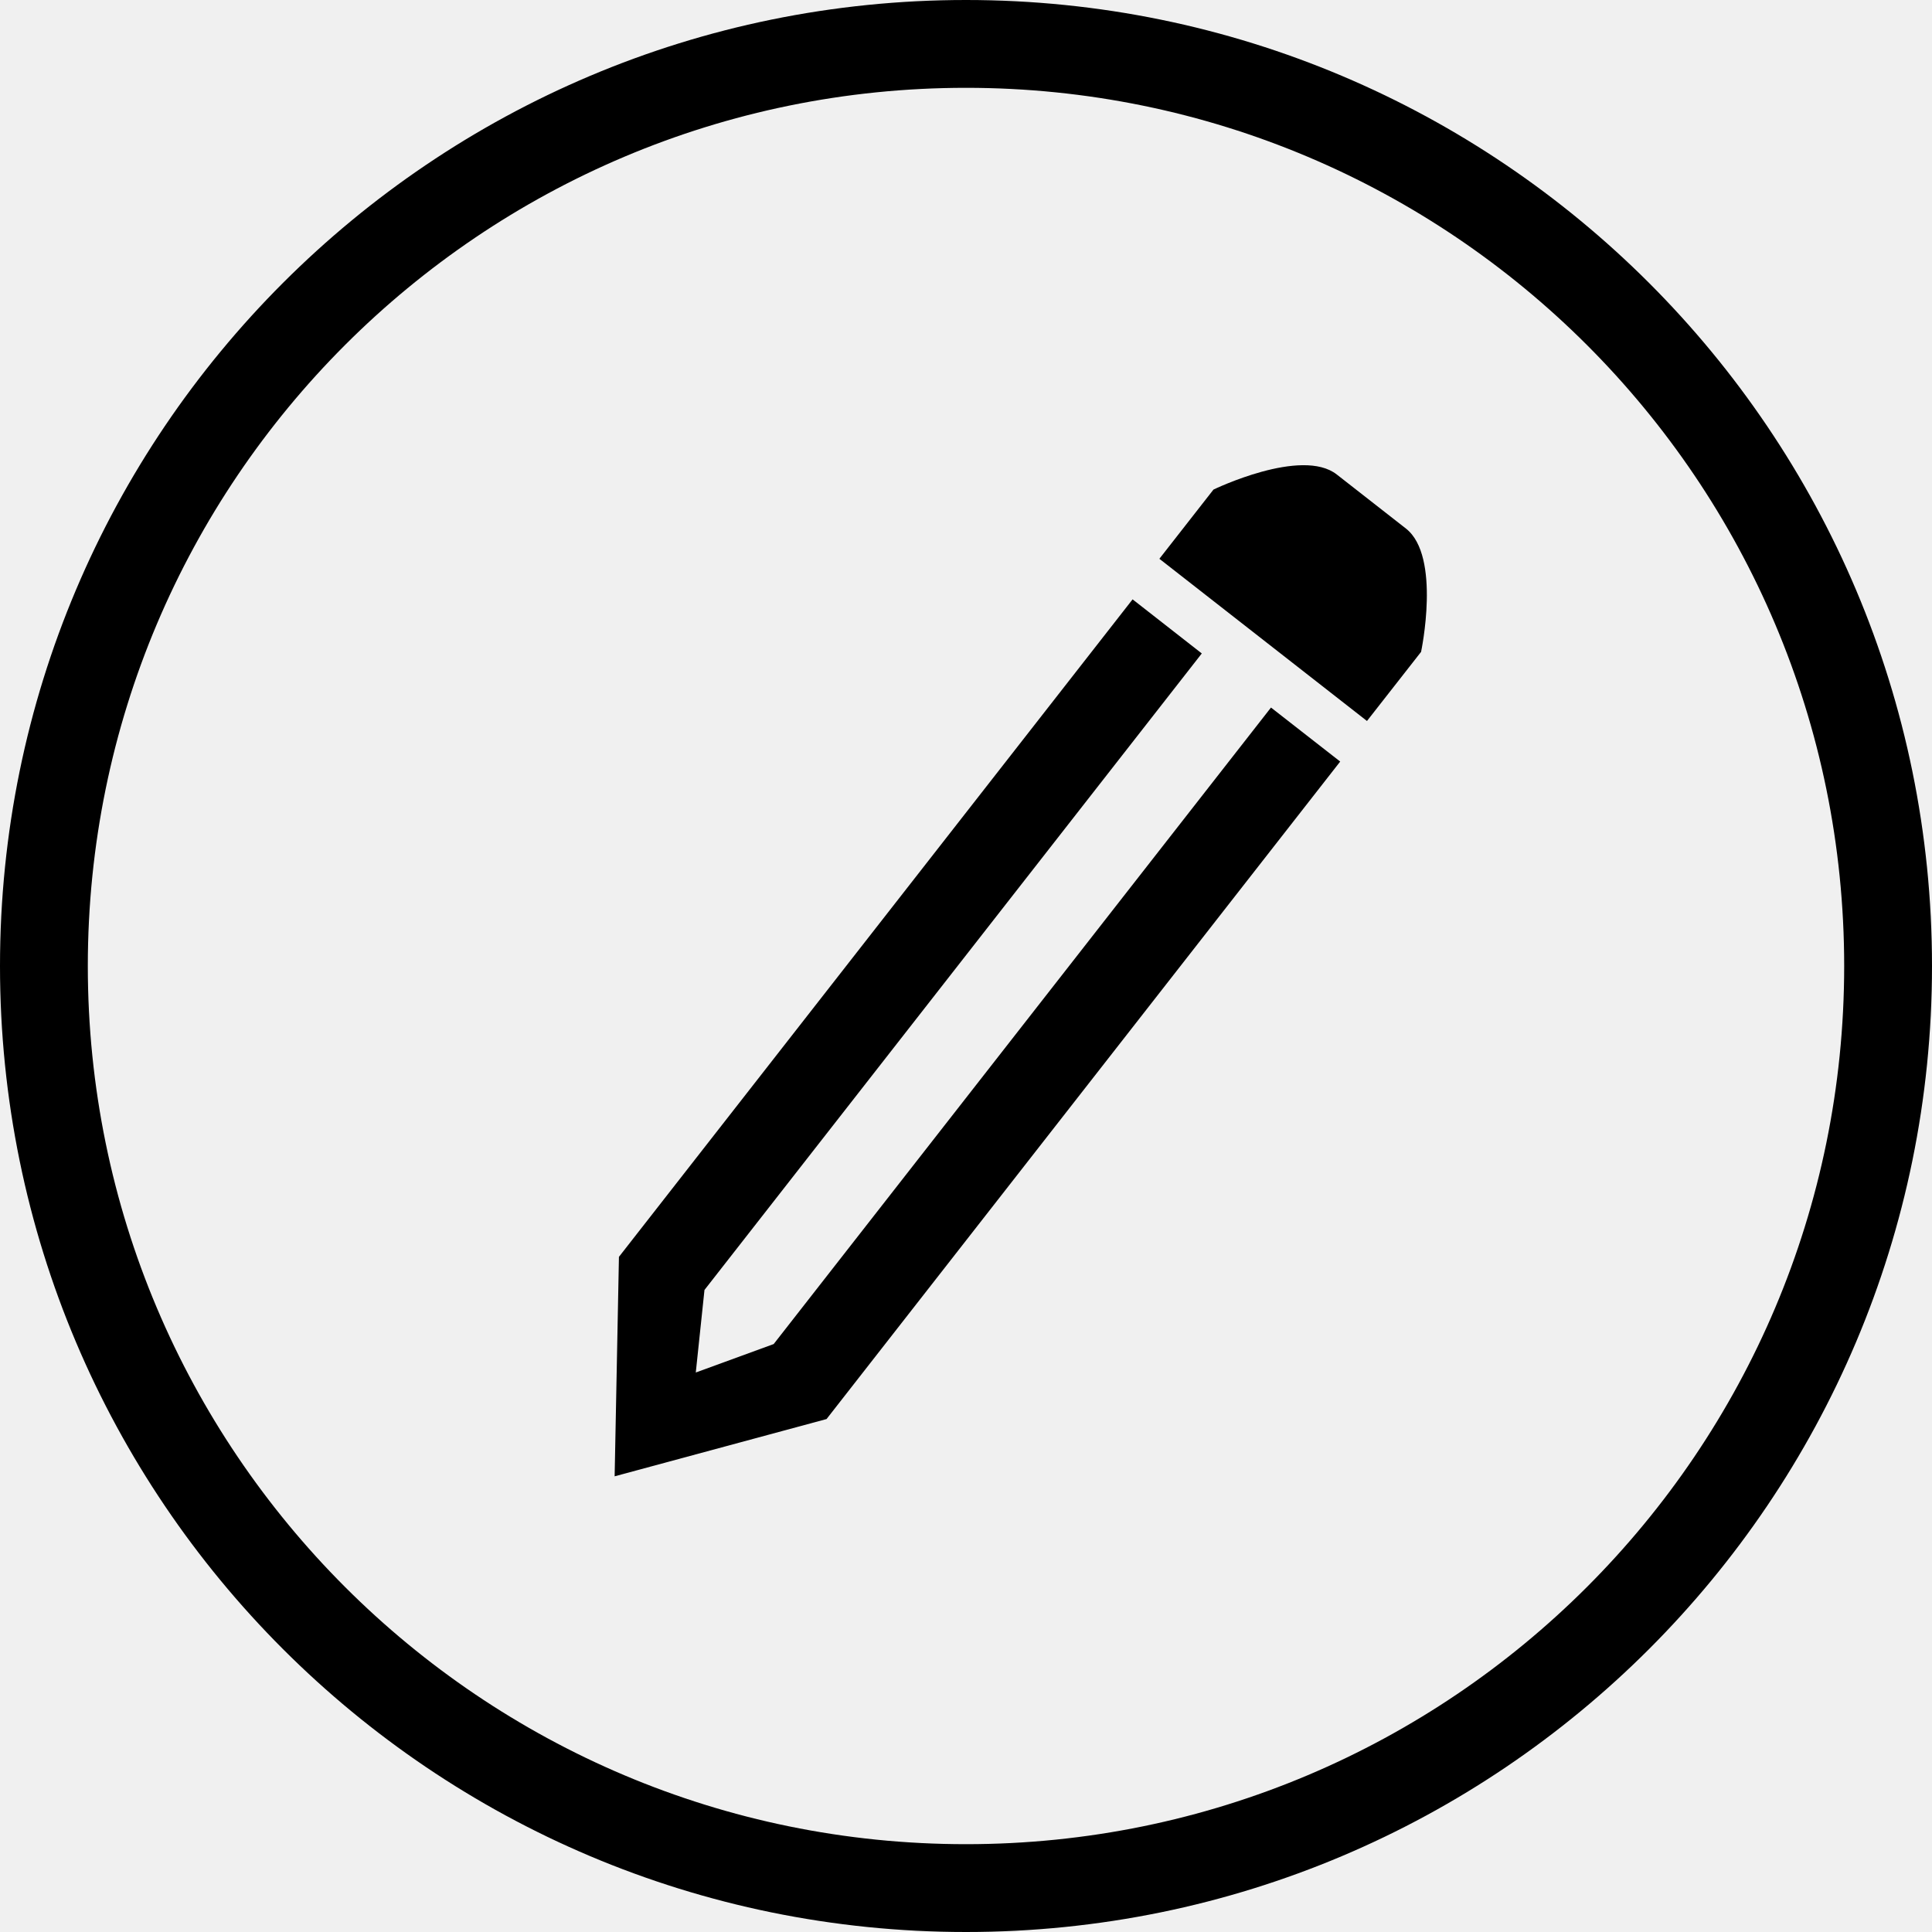
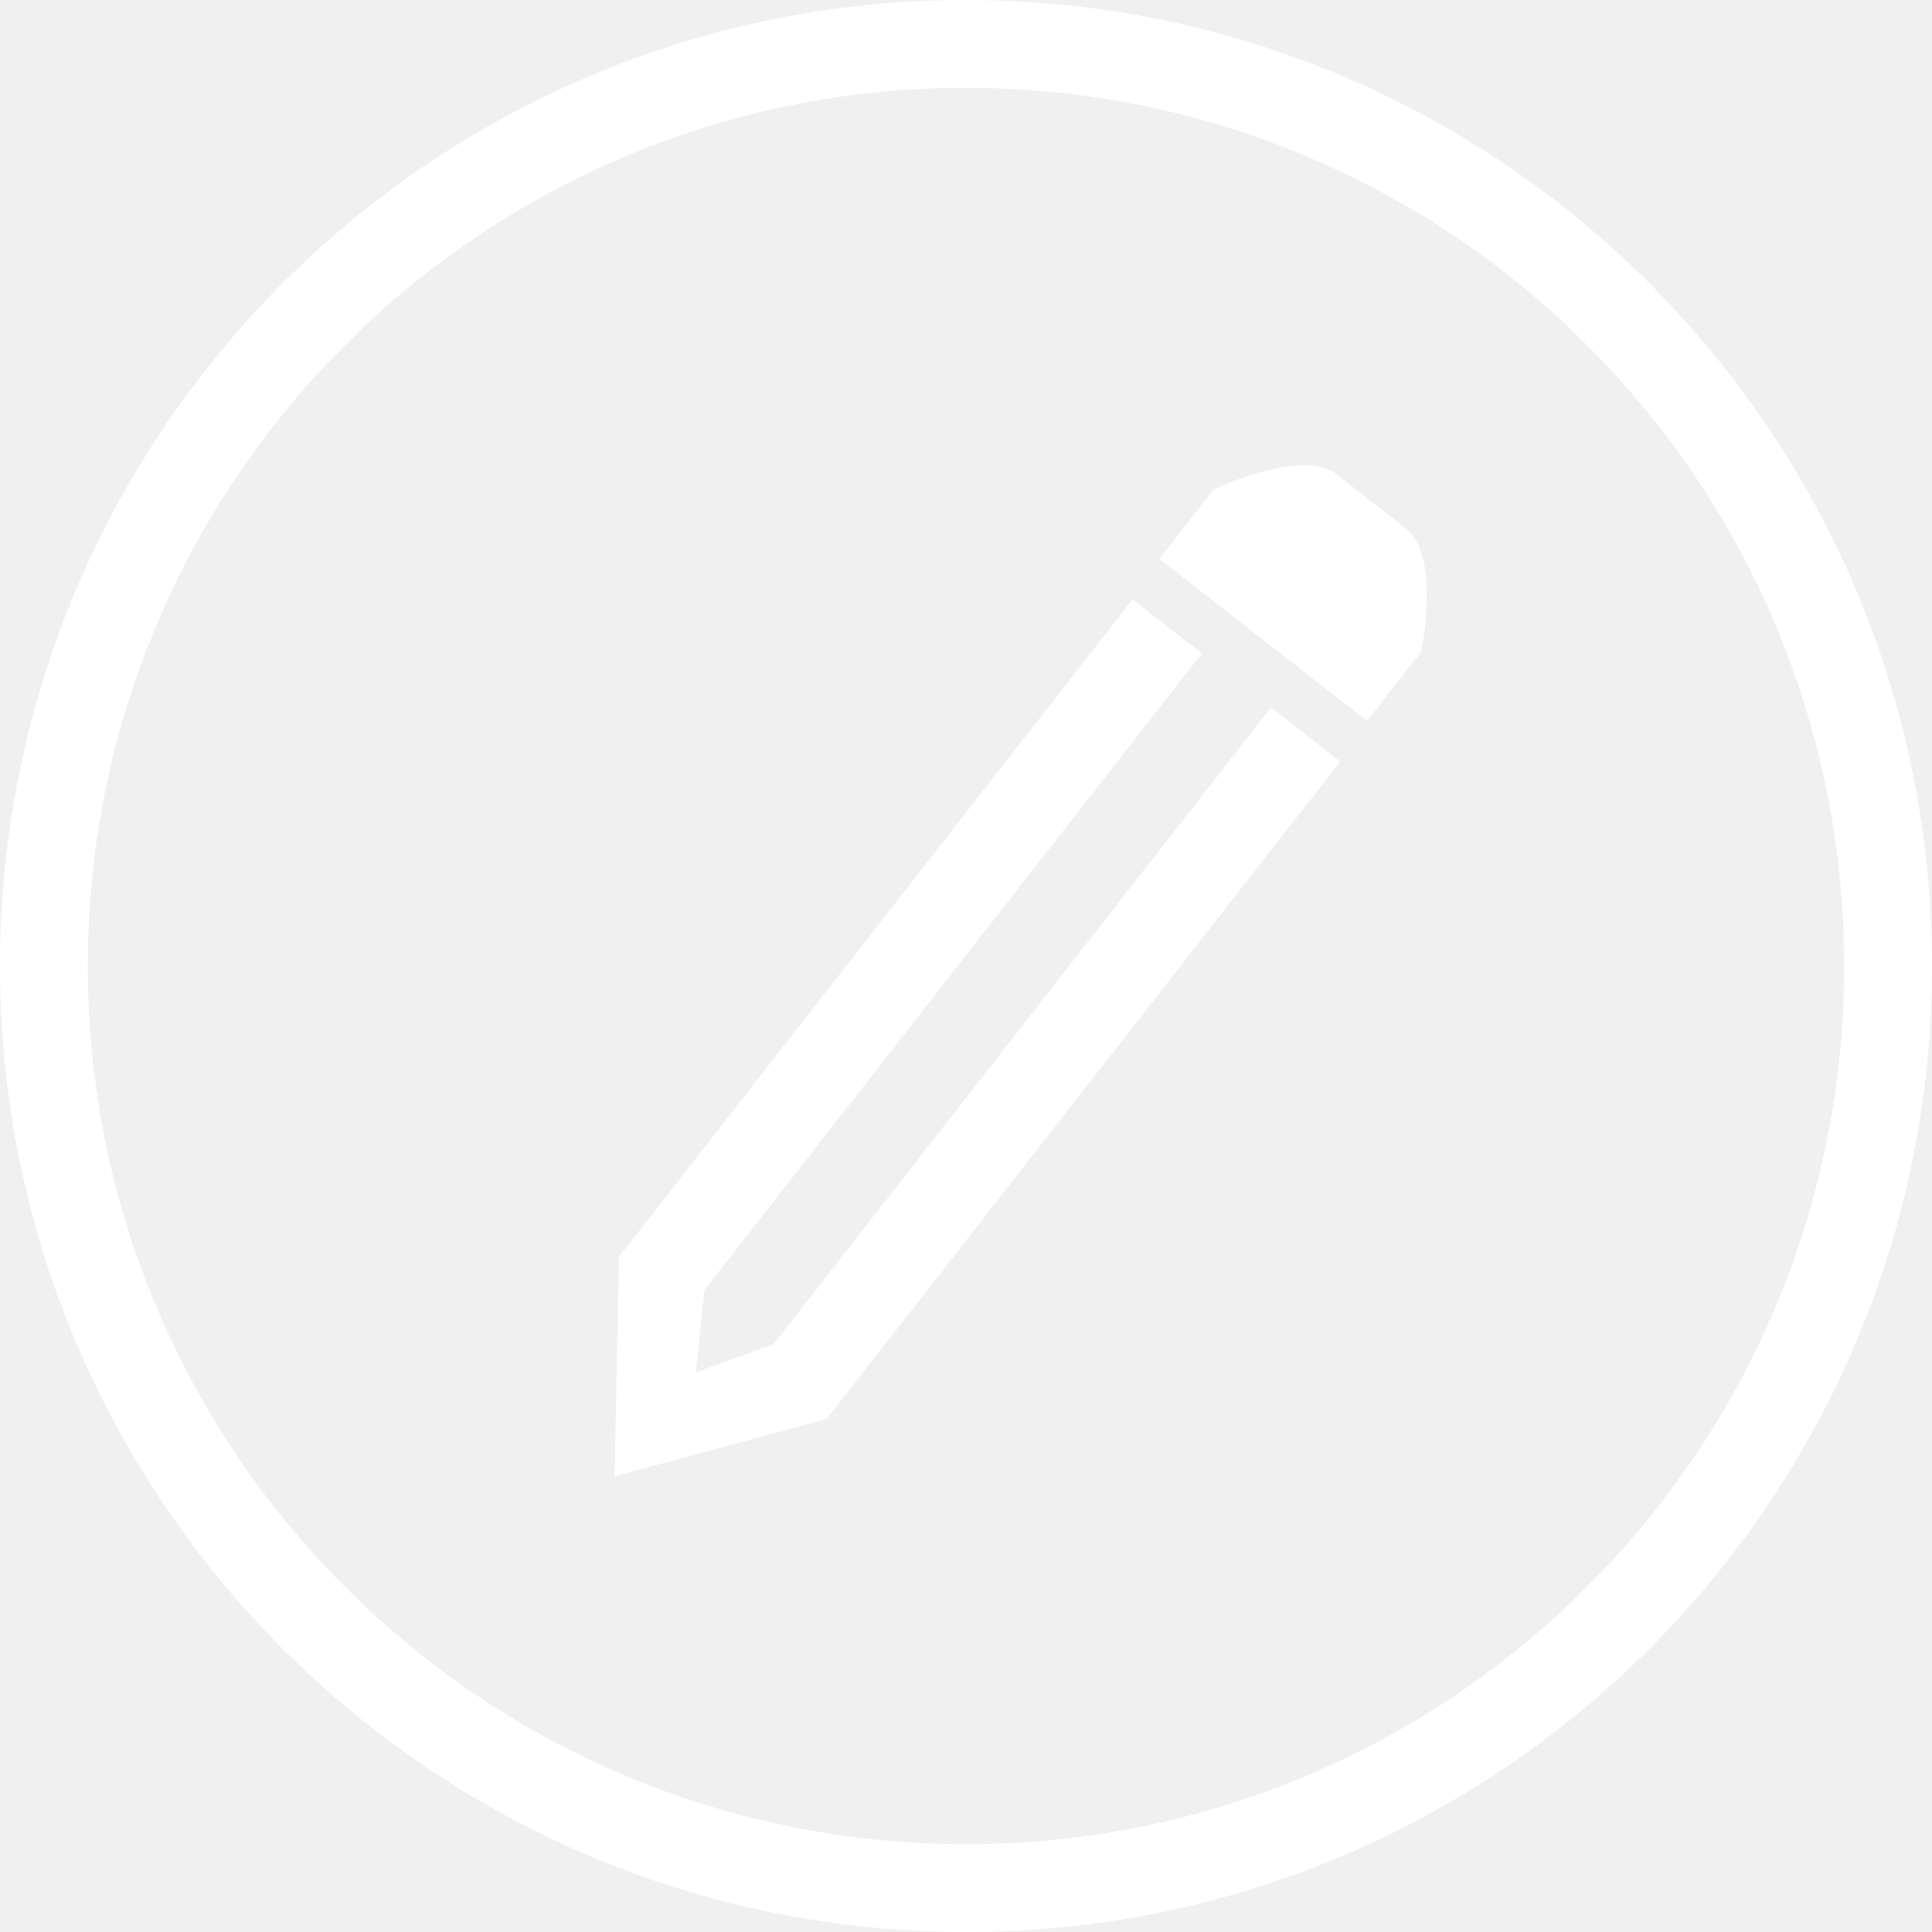
<svg xmlns="http://www.w3.org/2000/svg" version="1.1" id="Capa_1" x="0px" y="0px" width="612px" height="612px" viewBox="0 0 612 612" style="enable-background:new 0 0 612 612;" xml:space="preserve">
  <g>
    <g>
-       <path d="M612,306C612,137.004,474.995,0,306,0C137.004,0,0,137.004,0,306c0,168.995,137.004,306,306,306    C474.995,612,612,474.995,612,306z M27.818,306C27.818,152.36,152.36,27.818,306,27.818S584.182,152.36,584.182,306    S459.64,584.182,306,584.182S27.818,459.64,27.818,306z" />
-       <path d="M450.154,206.494c0,0,6.426-30.266-4.785-39.057l-21.921-17.136c-11.155-8.735-39.057,4.785-39.057,4.785l-17.136,21.92    l65.762,51.38L450.154,206.494z" />
-       <polygon points="402.612,224.131 245.078,425.757 220.403,434.771 223.157,408.621 380.691,206.995 358.771,189.859     196.062,398.134 194.699,467.651 261.825,449.514 424.533,241.239   " />
+       <path d="M612,306C612,137.004,474.995,0,306,0C137.004,0,0,137.004,0,306c0,168.995,137.004,306,306,306    C474.995,612,612,474.995,612,306z M27.818,306C27.818,152.36,152.36,27.818,306,27.818S584.182,152.36,584.182,306    S459.64,584.182,306,584.182S27.818,459.64,27.818,306z" fill="#ffffff" />
+       <path d="M450.154,206.494c0,0,6.426-30.266-4.785-39.057l-21.921-17.136c-11.155-8.735-39.057,4.785-39.057,4.785l-17.136,21.92    l65.762,51.38L450.154,206.494z" fill="#ffffff" />
+       <polygon points="402.612,224.131 245.078,425.757 220.403,434.771 223.157,408.621 380.691,206.995 358.771,189.859     196.062,398.134 194.699,467.651 261.825,449.514 424.533,241.239   " fill="#ffffff" />
    </g>
  </g>
  <g>
</g>
  <g>
</g>
  <g>
</g>
  <g>
</g>
  <g>
</g>
  <g>
</g>
  <g>
</g>
  <g>
</g>
  <g>
</g>
  <g>
</g>
  <g>
</g>
  <g>
</g>
  <g>
</g>
  <g>
</g>
  <g>
</g>
</svg>
